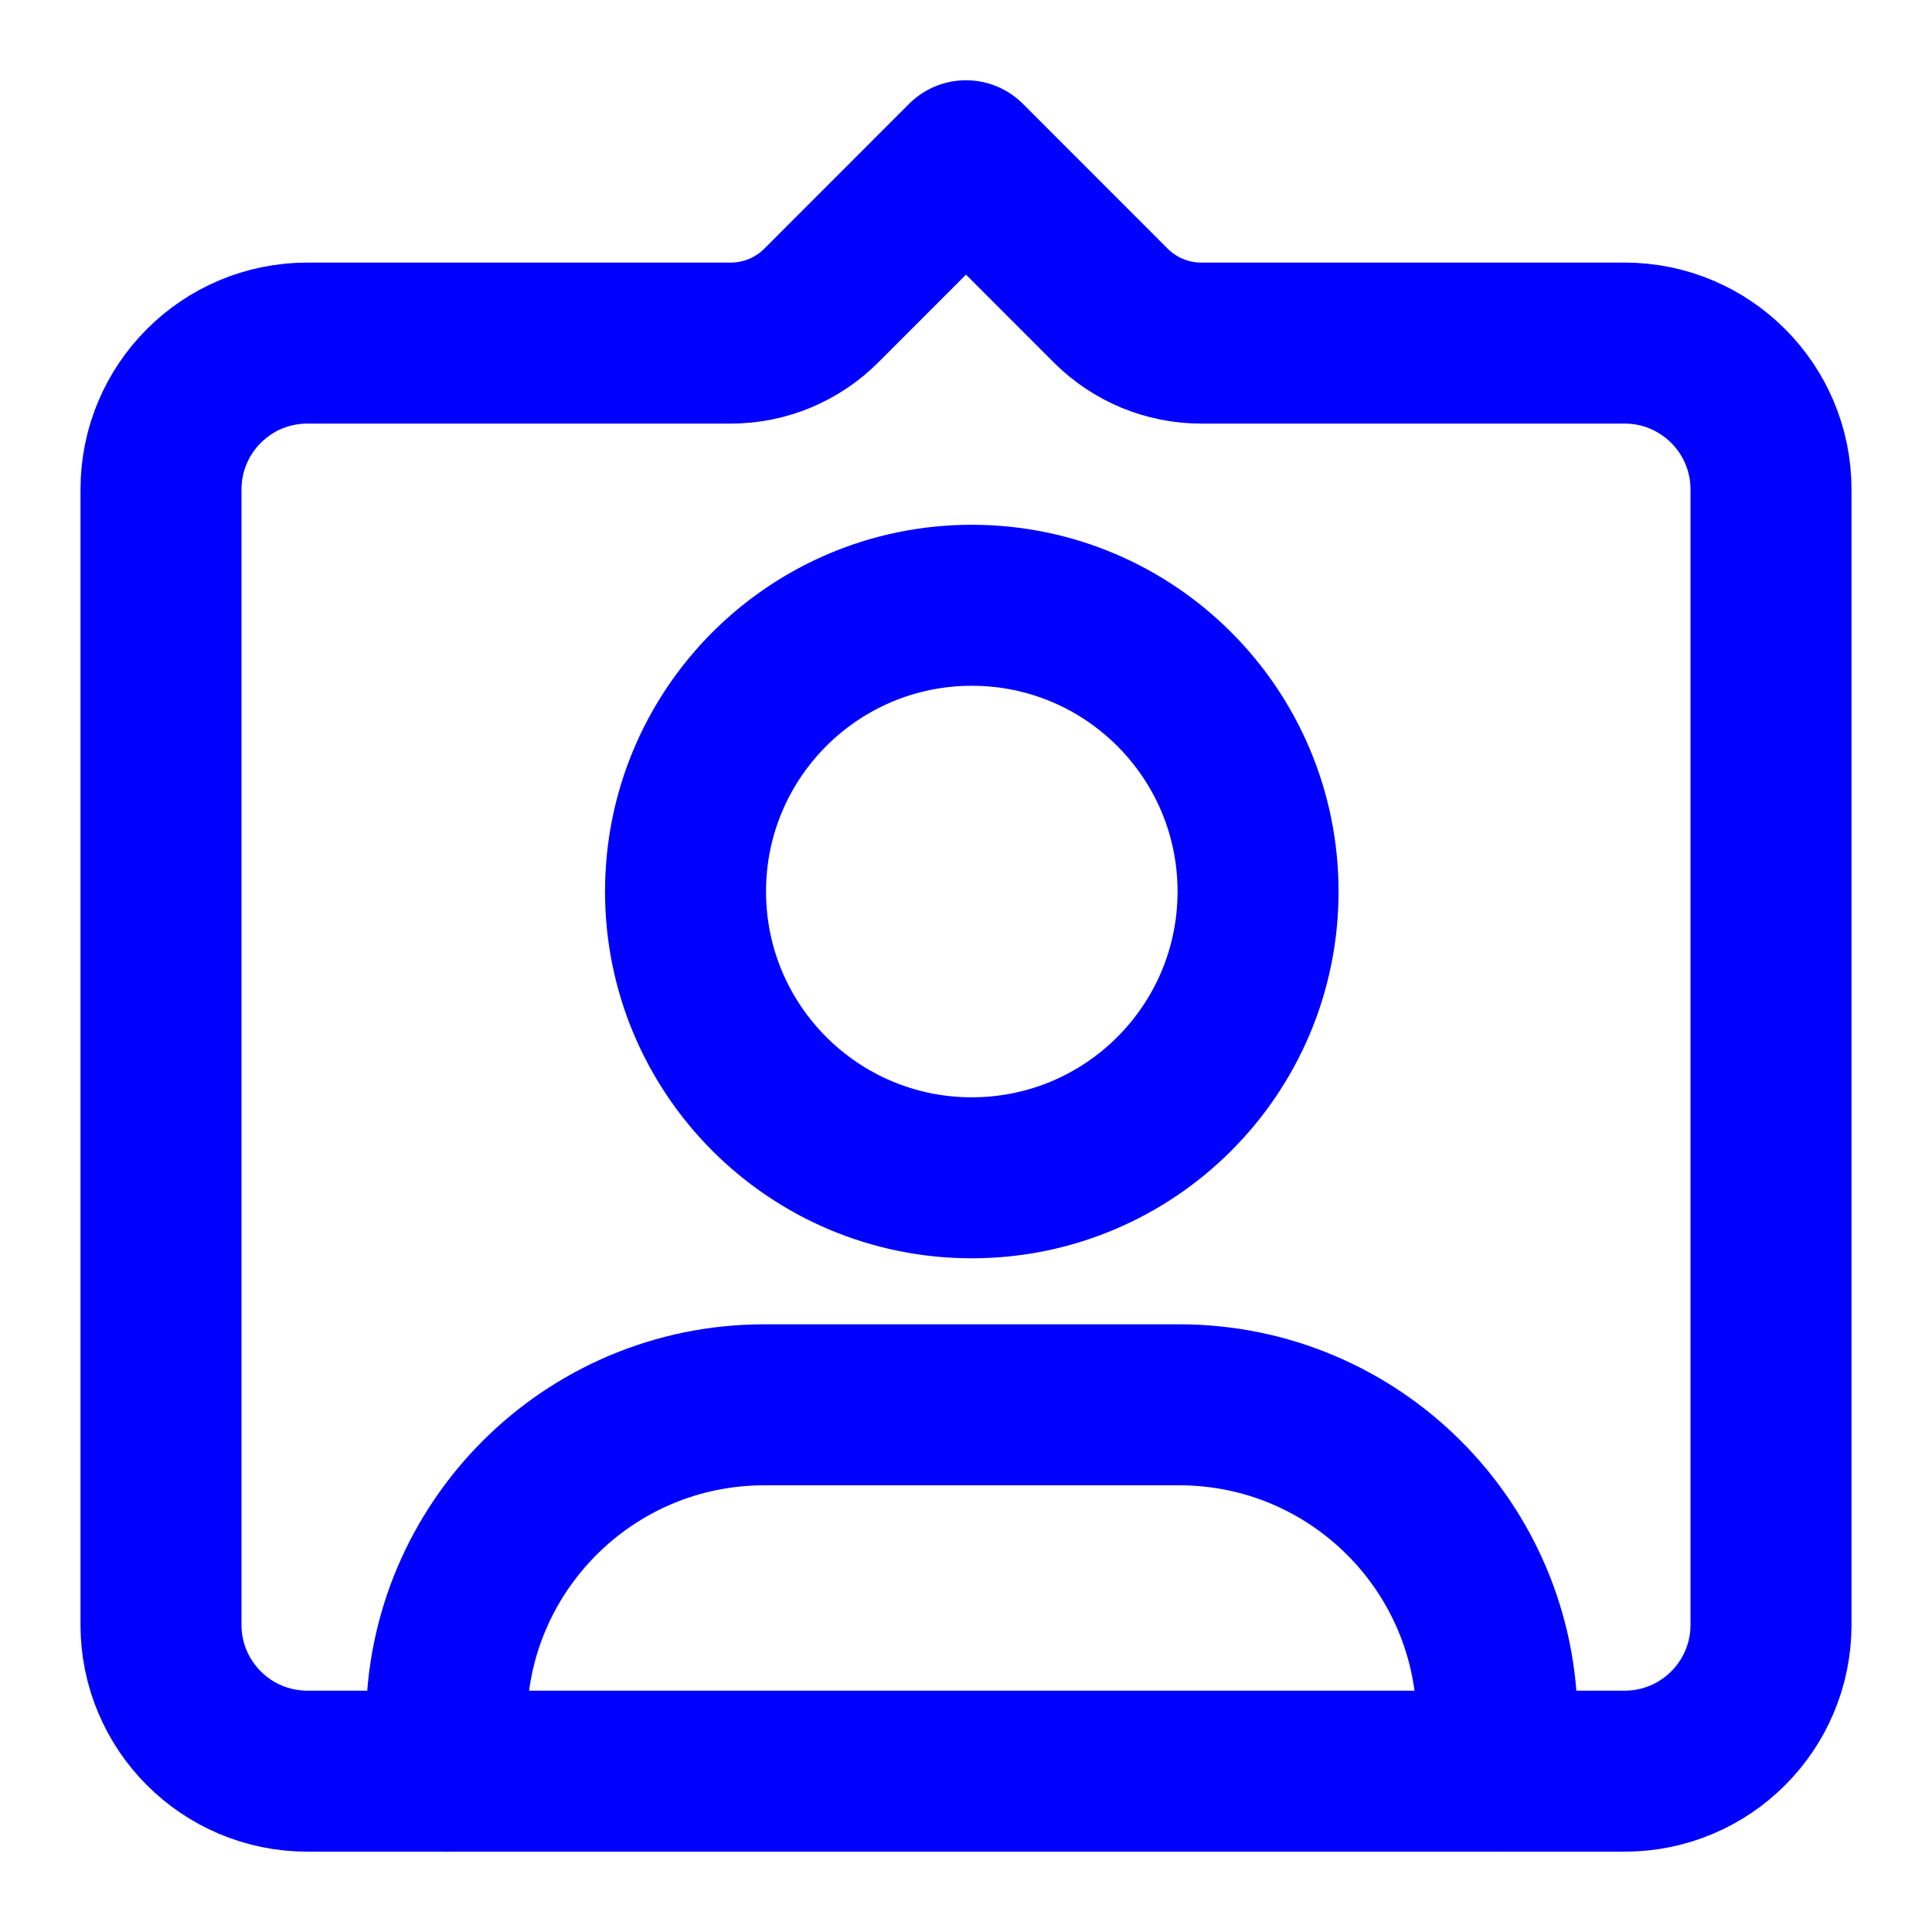
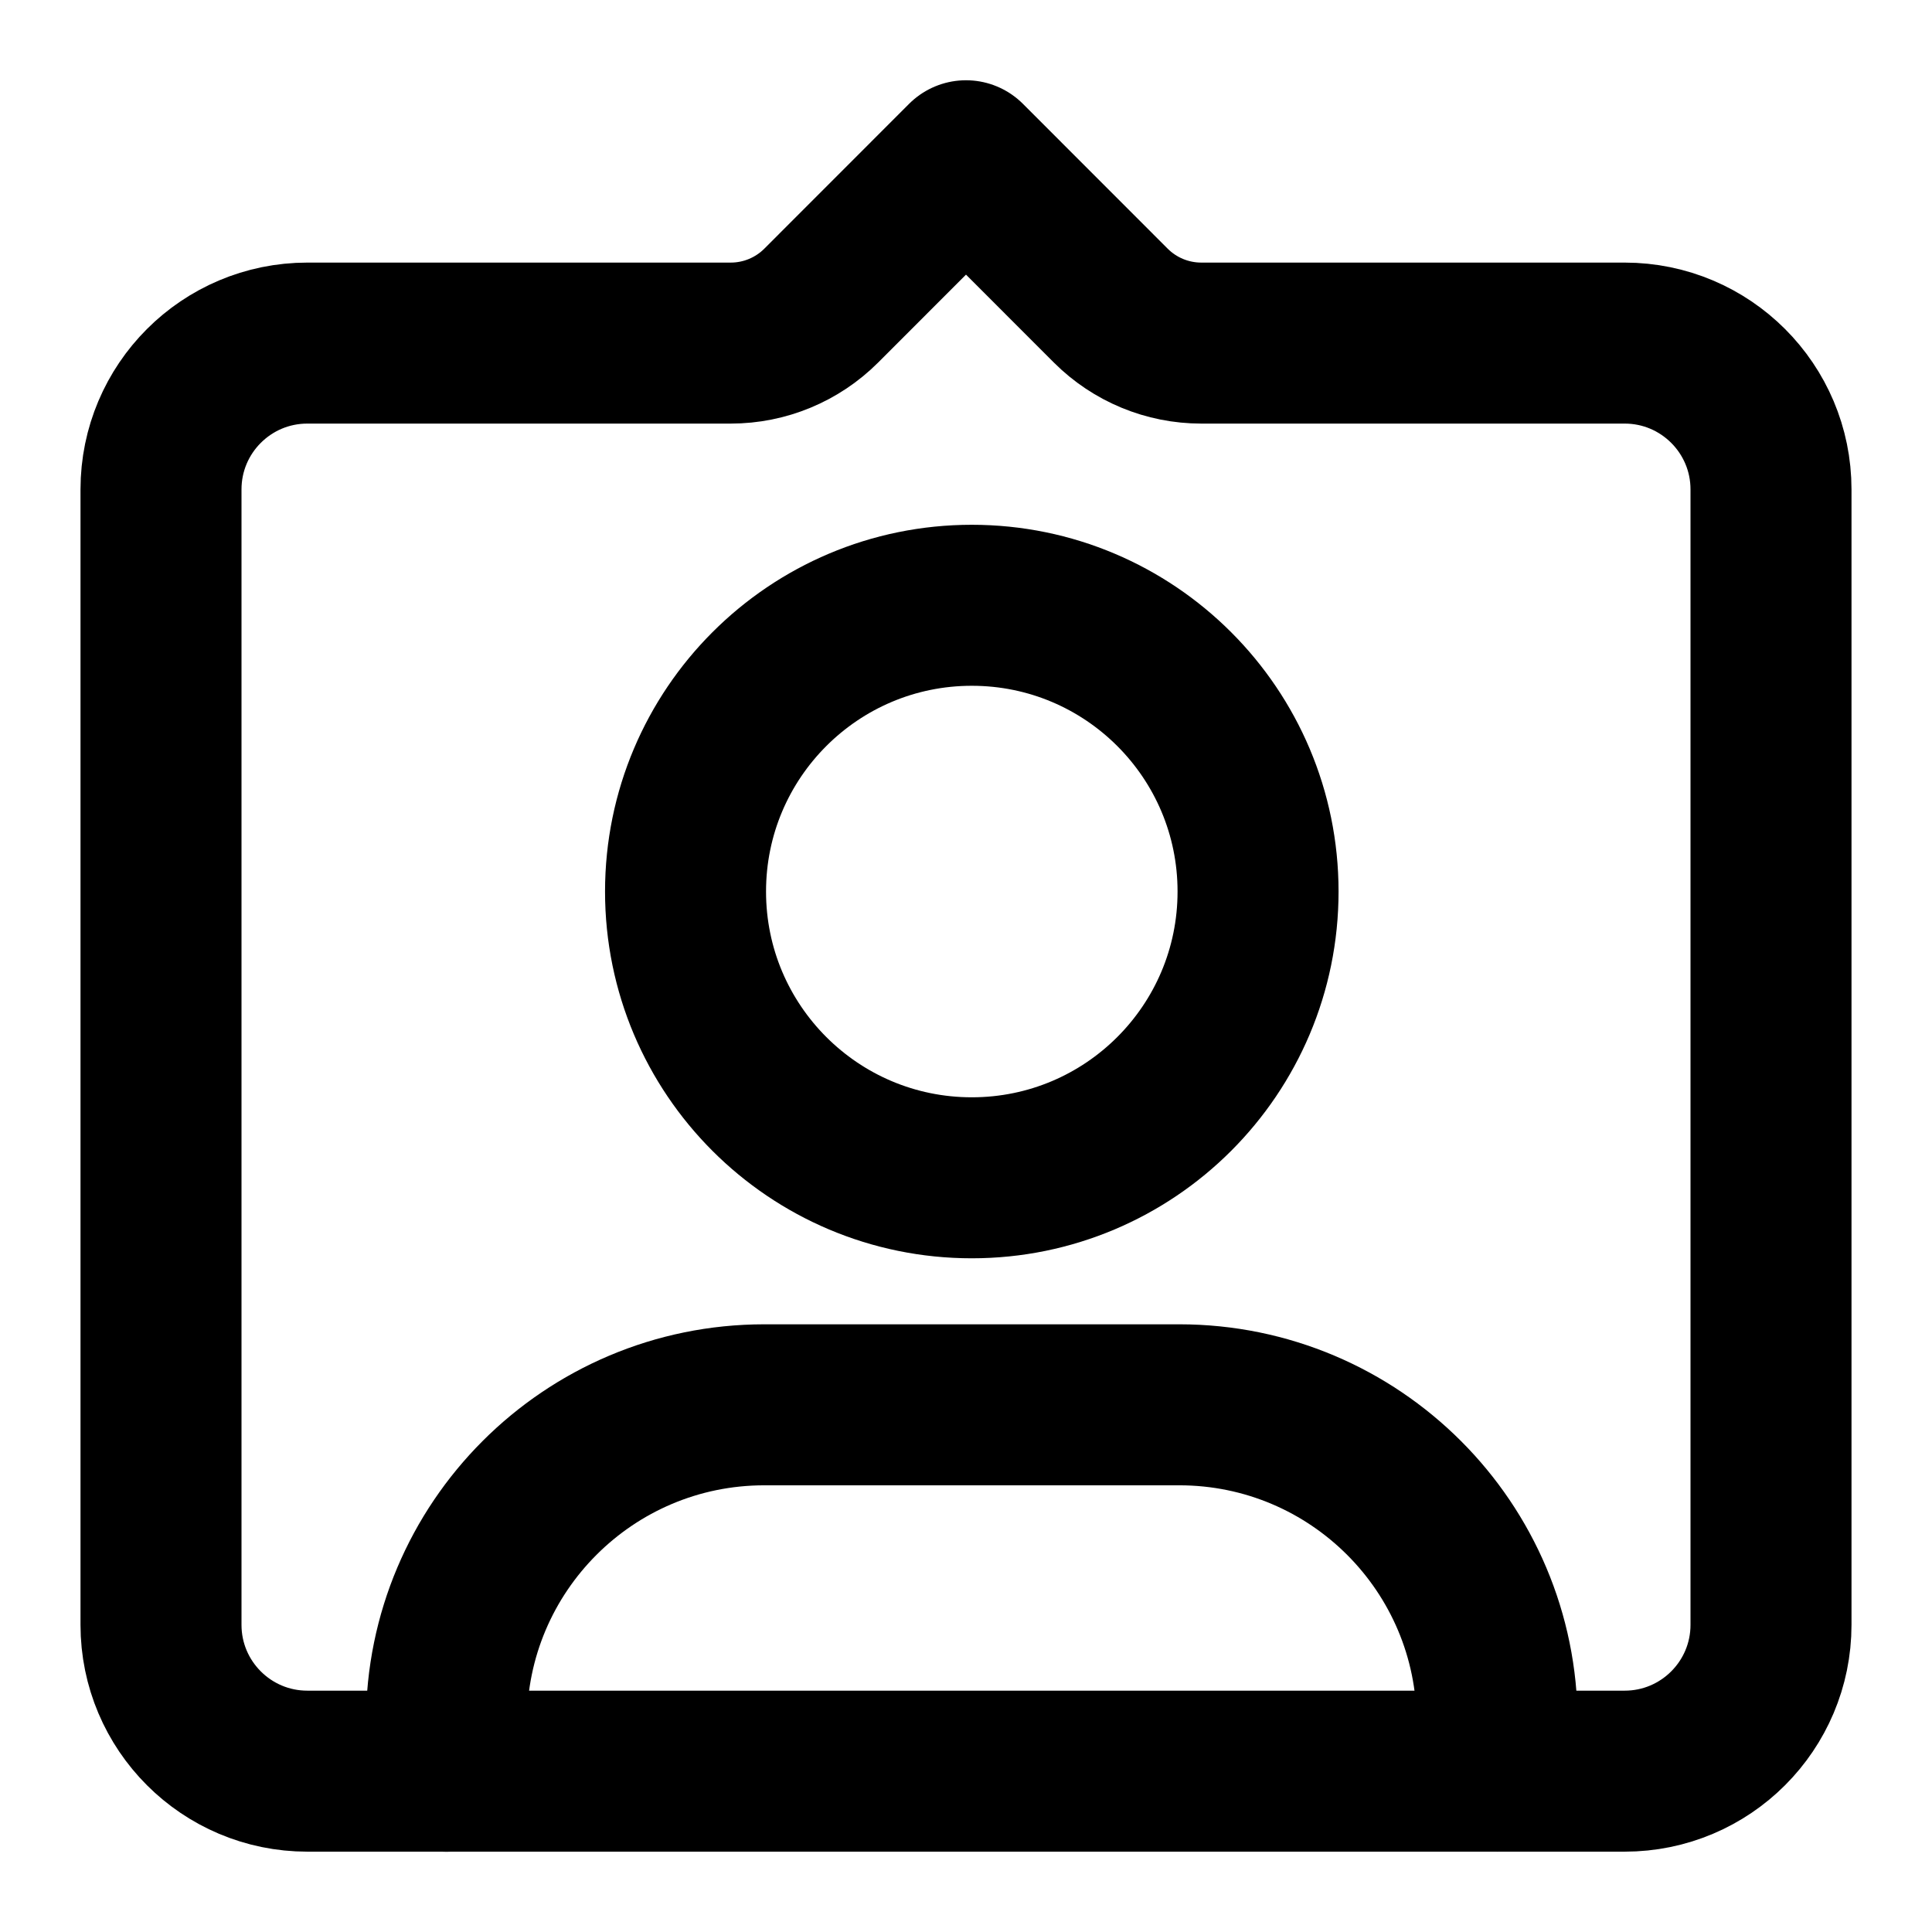
- <svg xmlns="http://www.w3.org/2000/svg" aria-label="" class="x1lliihq x1n2onr6 x1roi4f4" fill="blue" stroke="blue" role="img" viewBox="0 0 24 24">
+ <svg fill="currentColor" stroke="currentColor" role="img" viewBox="0 0 24 24">
  <path d="M10.201 3.797 12 1.997l1.799 1.8a1.59 1.59 0 0 0 1.124.465h5.259A1.818 1.818 0 0 1 22 6.08v14.104a1.818 1.818 0 0 1-1.818 1.818H3.818A1.818 1.818 0 0 1 2 20.184V6.08a1.818 1.818 0 0 1 1.818-1.818h5.26a1.59 1.59 0 0 0 1.123-.465Z" fill="none" stroke-linecap="round" stroke-linejoin="round" stroke-width="2px" />
  <path d="M18.598 22.002V21.4a3.949 3.949 0 0 0-3.948-3.949H9.495A3.949 3.949 0 0 0 5.546 21.4v.603" fill="none" stroke-linecap="round" stroke-linejoin="round" stroke-width="2px" />
-   <circle cx="12.072" cy="11.075" fill="none" r="3.556" stroke-linecap="round" stroke-linejoin="round" stroke-width="2px">
-   </circle>
+   <circle cx="12.072" cy="11.075" fill="none" r="3.556" stroke-linecap="round" stroke-linejoin="round" stroke-width="2px" />
</svg>
